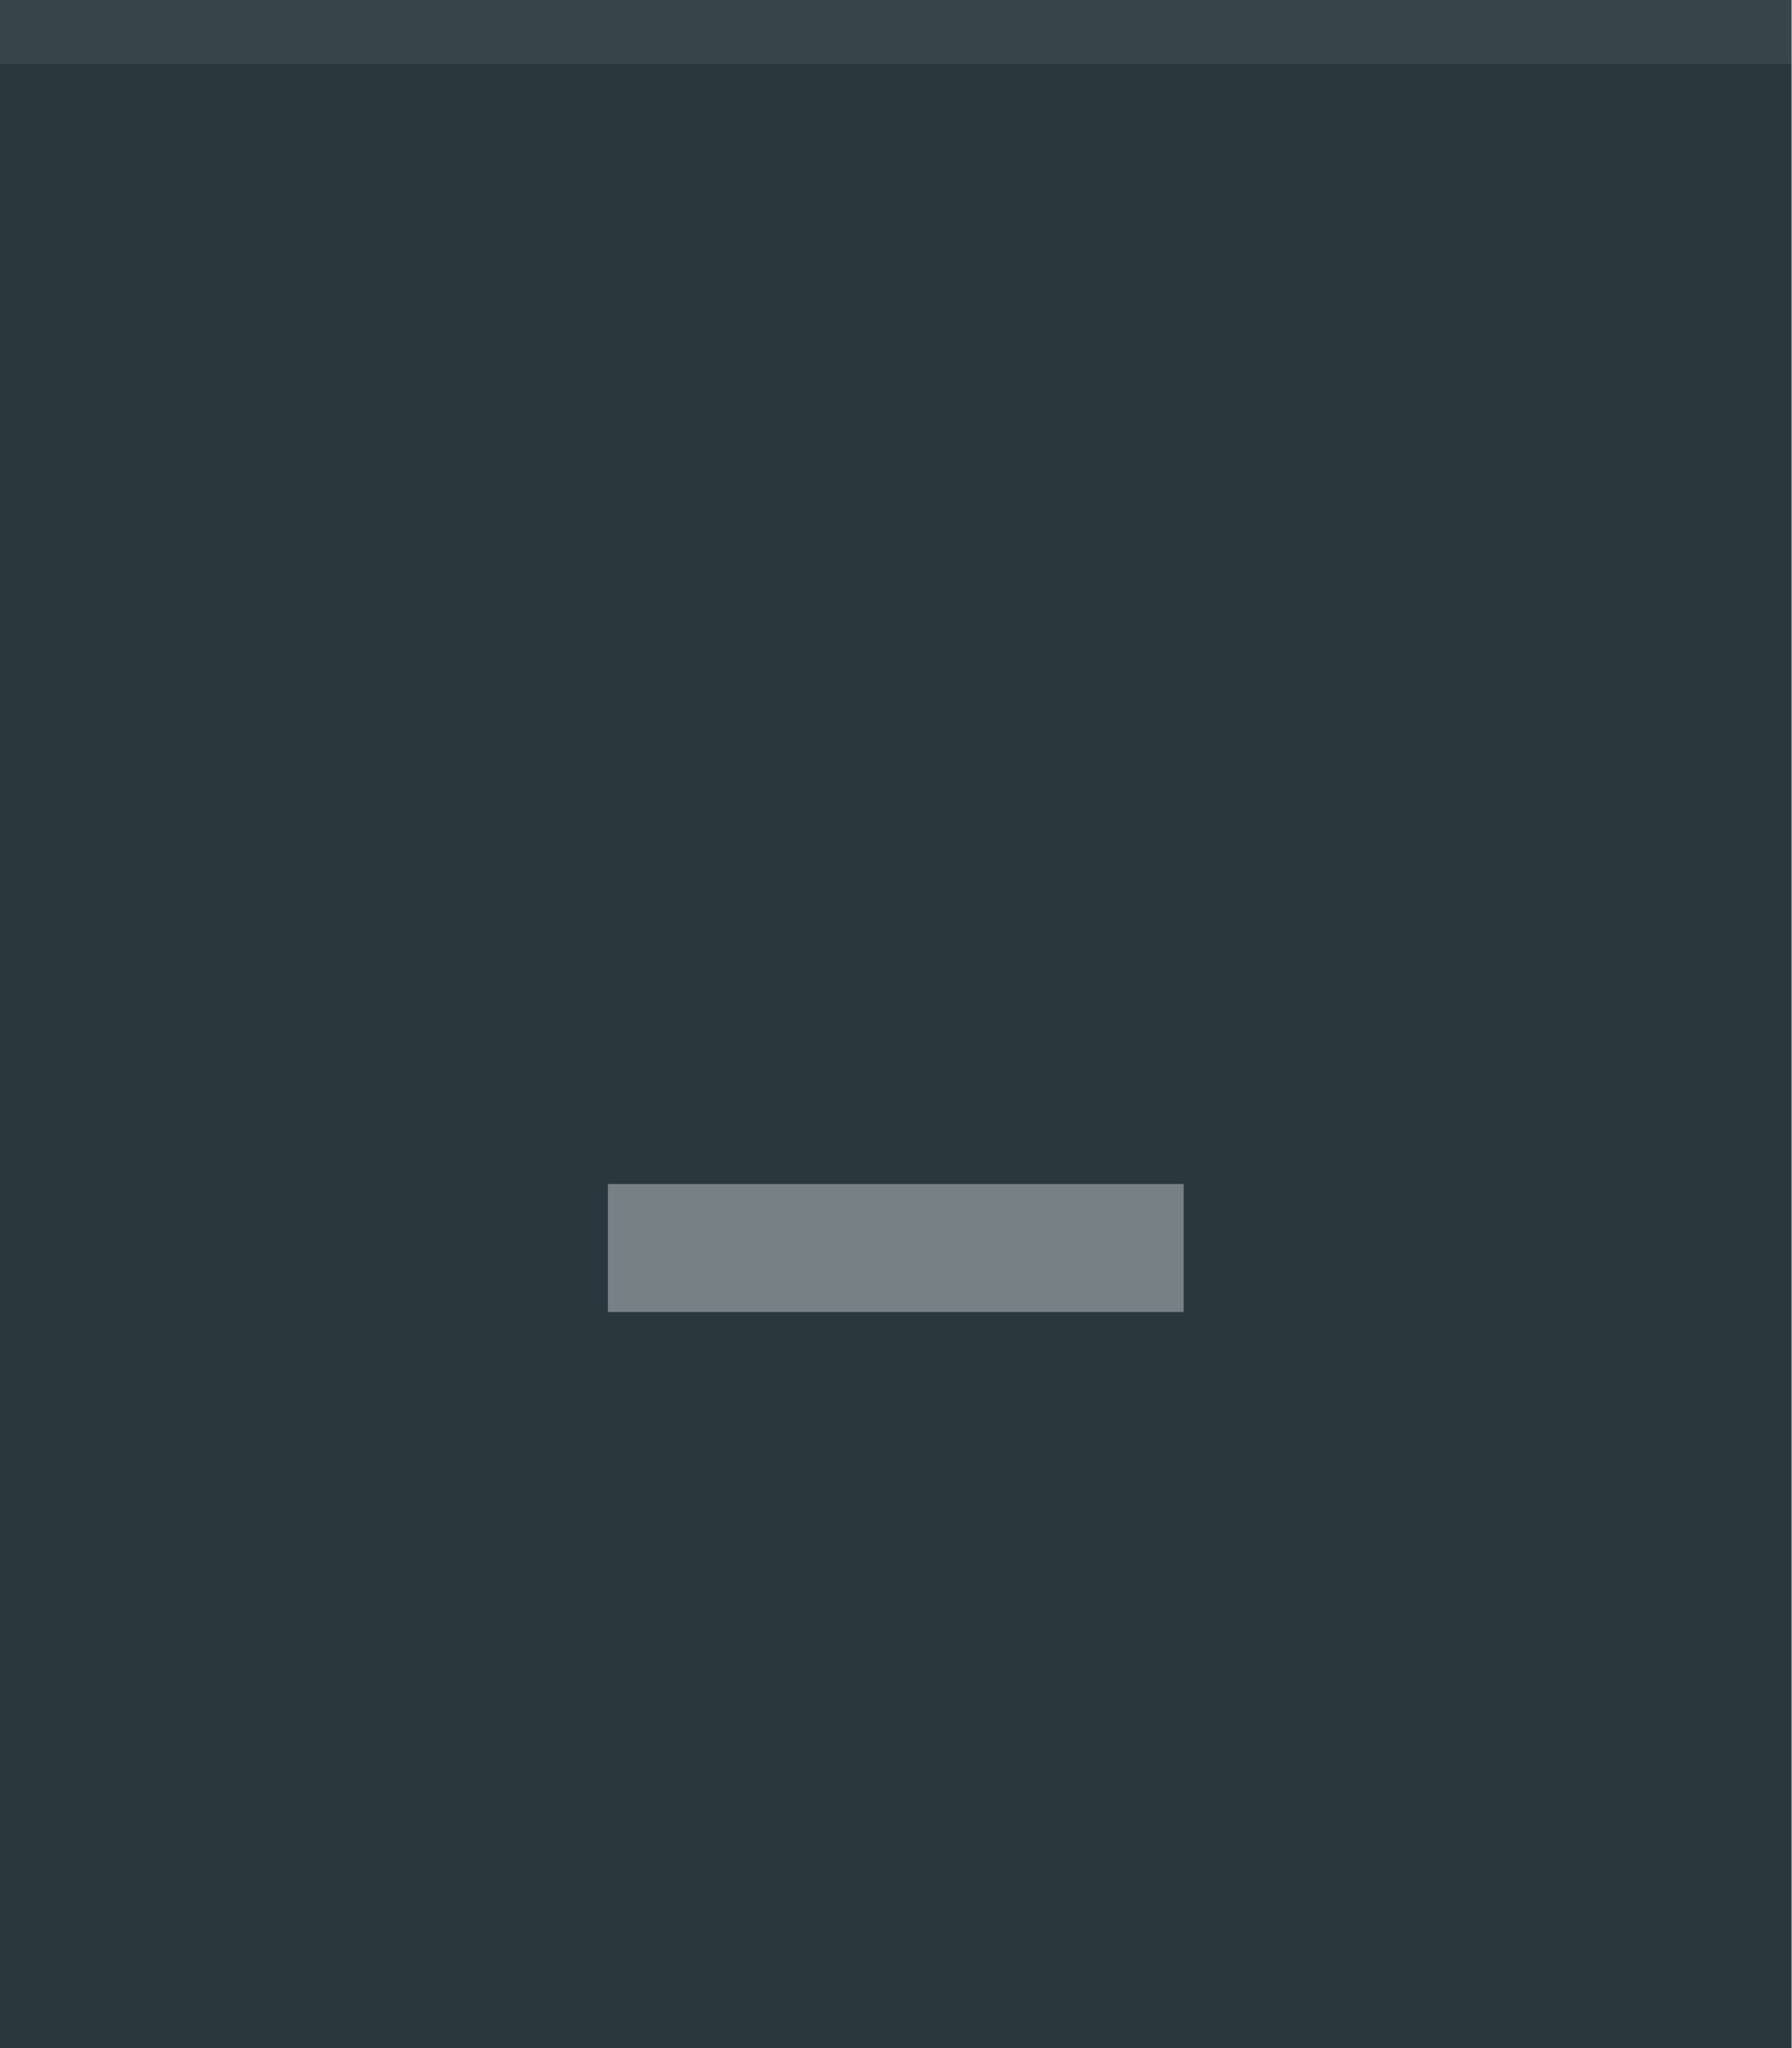
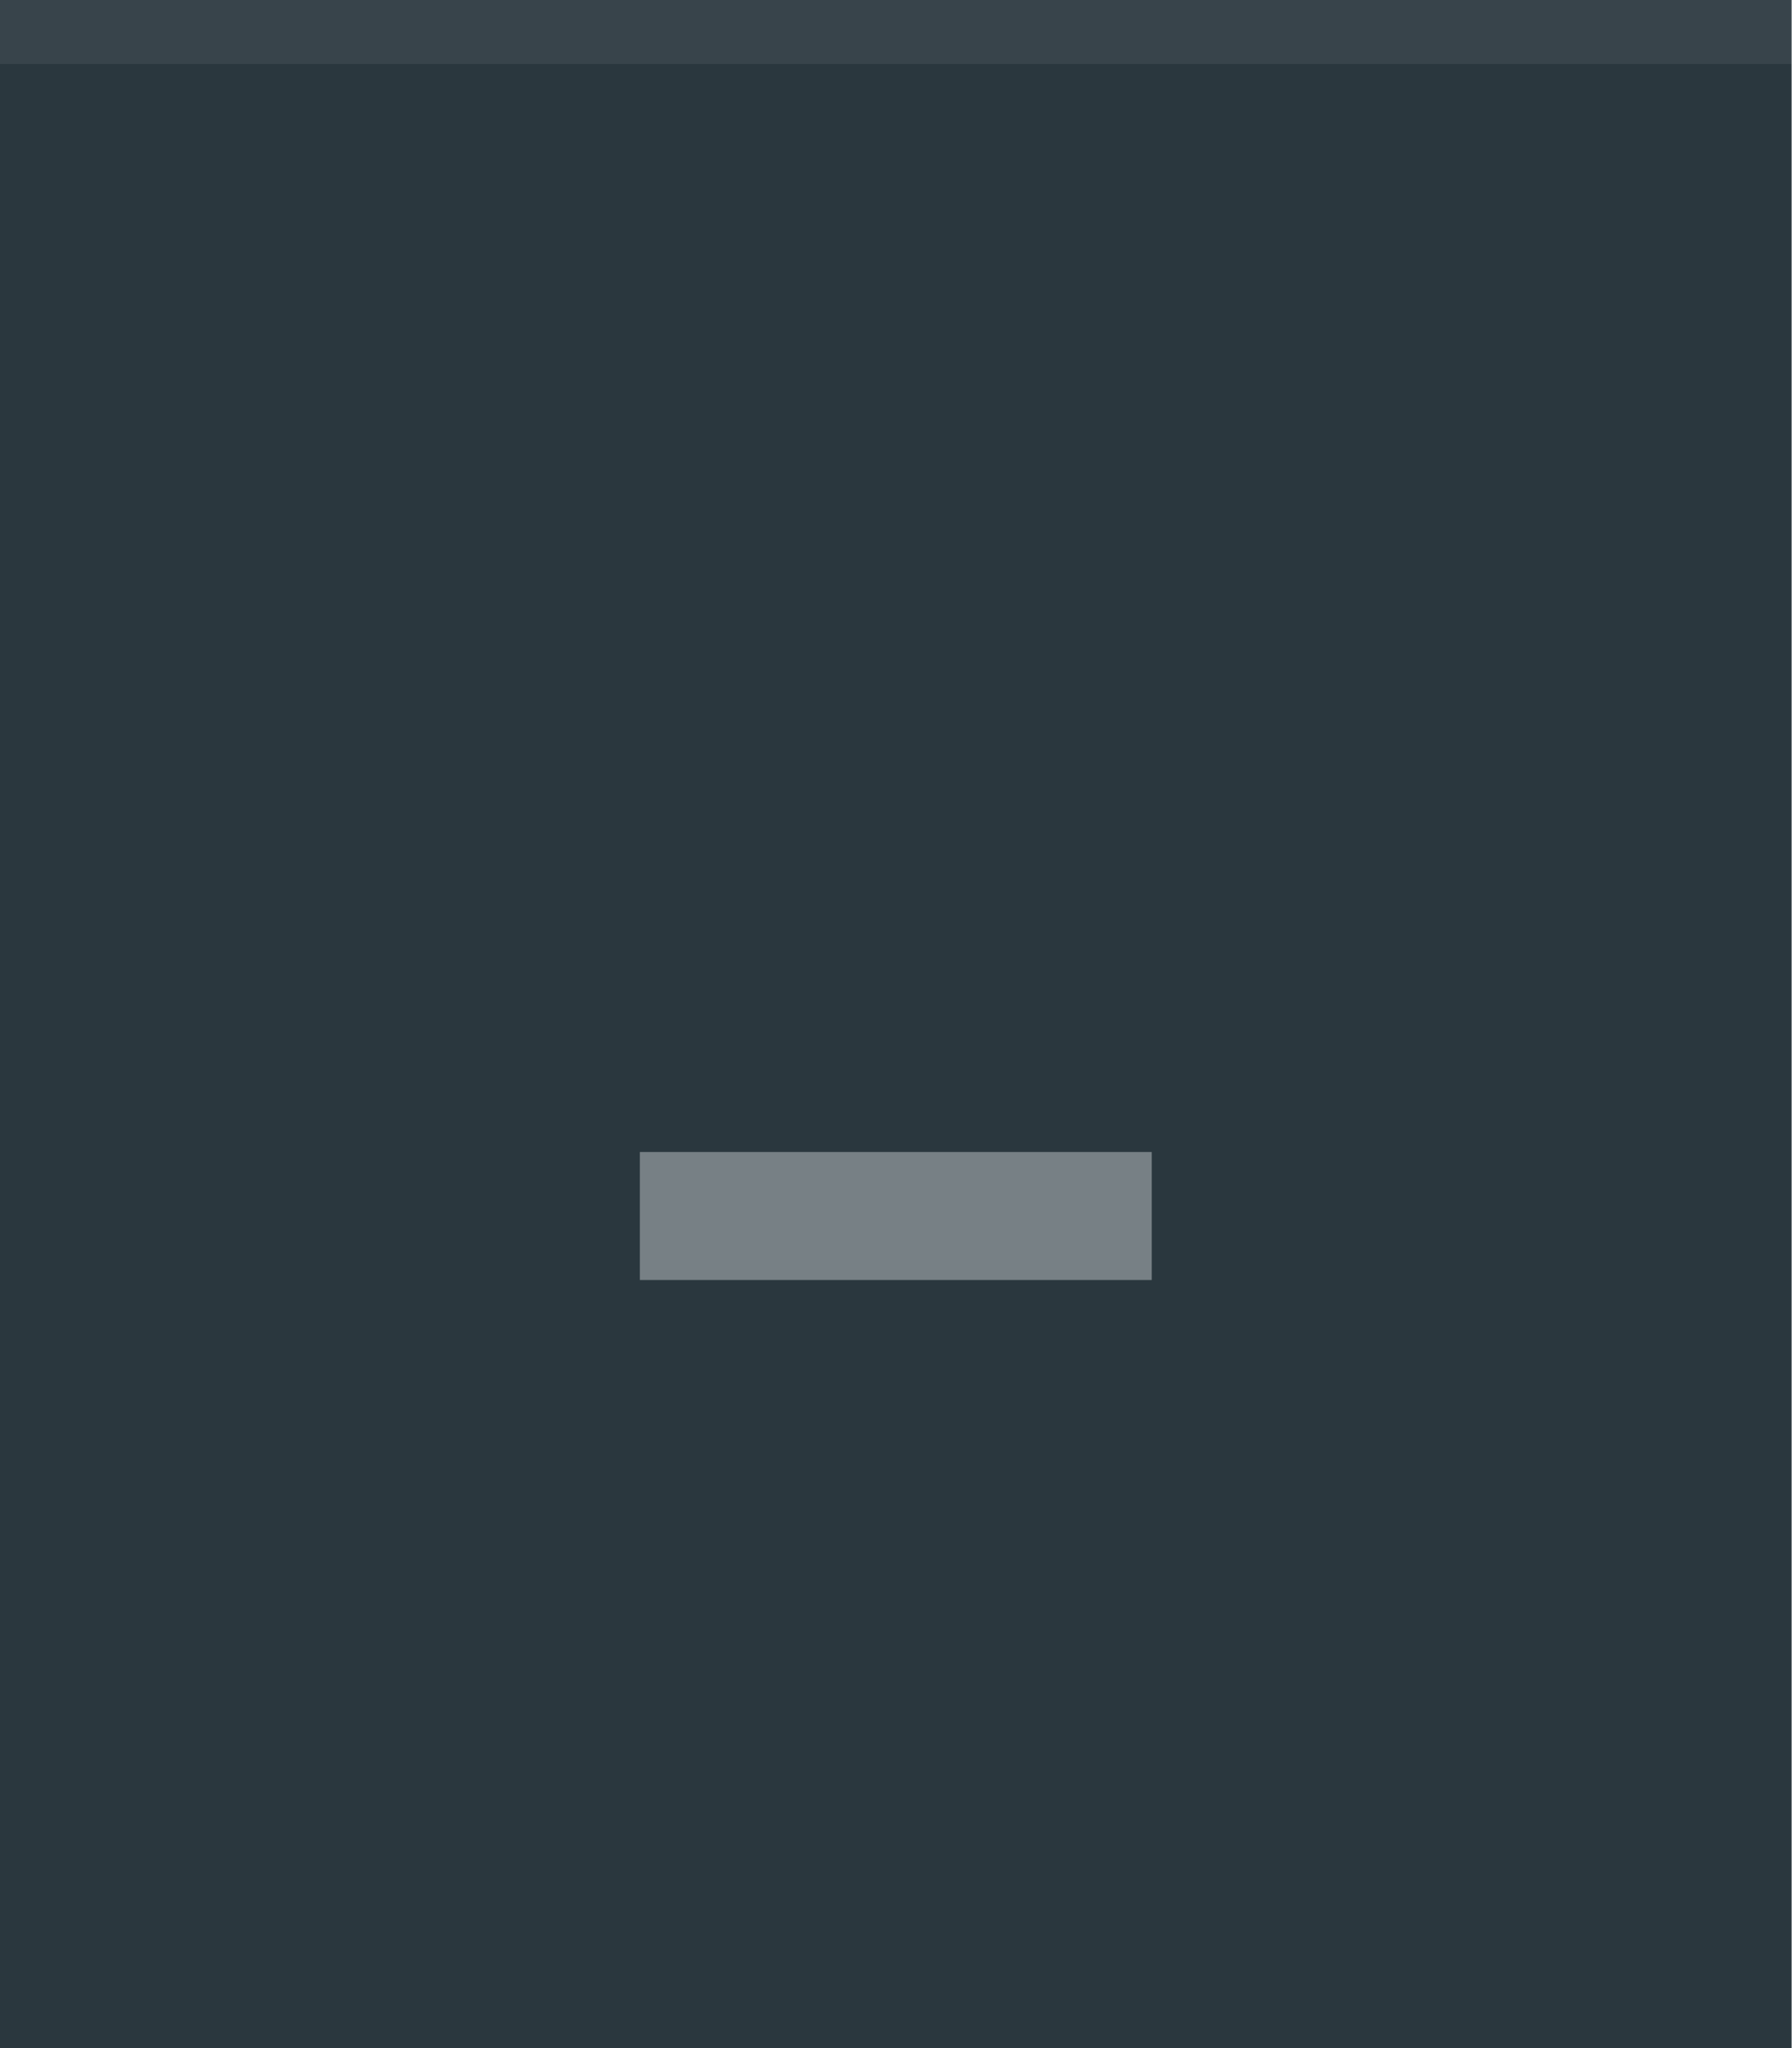
<svg xmlns="http://www.w3.org/2000/svg" width="28" height="32" viewBox="0 0 28 32" id="svg4142" version="1.1">
  <defs id="defs4144" />
  <g id="layer1" transform="translate(0,-1020.362)">
    <rect style="opacity:1;fill:#2a373e;fill-opacity:1;fill-rule:evenodd;stroke:none;stroke-width:2.745;stroke-linecap:butt;stroke-linejoin:miter;stroke-miterlimit:4;stroke-dasharray:none;stroke-dashoffset:478.437;stroke-opacity:1" id="rect4741" width="28" height="32" x="0" y="1020.362" />
    <circle style="fill:#eceff1;fill-opacity:0.1;stroke:none;stroke-width:0.5;stroke-linejoin:miter;stroke-miterlimit:4;stroke-dasharray:none;stroke-opacity:1" id="path2994" cx="1036.362" cy="13" r="12" transform="matrix(0,1,-1,0,0,0)" />
-     <rect style="opacity:1;fill:#eceff1;fill-opacity:0.4;fill-rule:evenodd;stroke:none;stroke-width:2.745;stroke-linecap:butt;stroke-linejoin:miter;stroke-miterlimit:4;stroke-dasharray:none;stroke-dashoffset:478.437;stroke-opacity:1" id="rect4853" width="9" height="2" x="9.5" y="1038.862" />
+     <rect style="opacity:1;fill:#eceff1;fill-opacity:0.4;fill-rule:evenodd;stroke:none;stroke-width:2.745;stroke-linecap:butt;stroke-linejoin:miter;stroke-miterlimit:4;stroke-dasharray:none;stroke-dashoffset:478.437;stroke-opacity:1" id="rect4853" width="8" height="2" x="10" y="1038.362" />
    <rect style="opacity:1;fill:#ffffff;fill-opacity:0.07;fill-rule:evenodd;stroke:none;stroke-width:2.745;stroke-linecap:butt;stroke-linejoin:miter;stroke-miterlimit:4;stroke-dasharray:none;stroke-dashoffset:478.437;stroke-opacity:1" id="rect4959" width="28" height="1" x="0" y="1020.362" />
  </g>
</svg>
